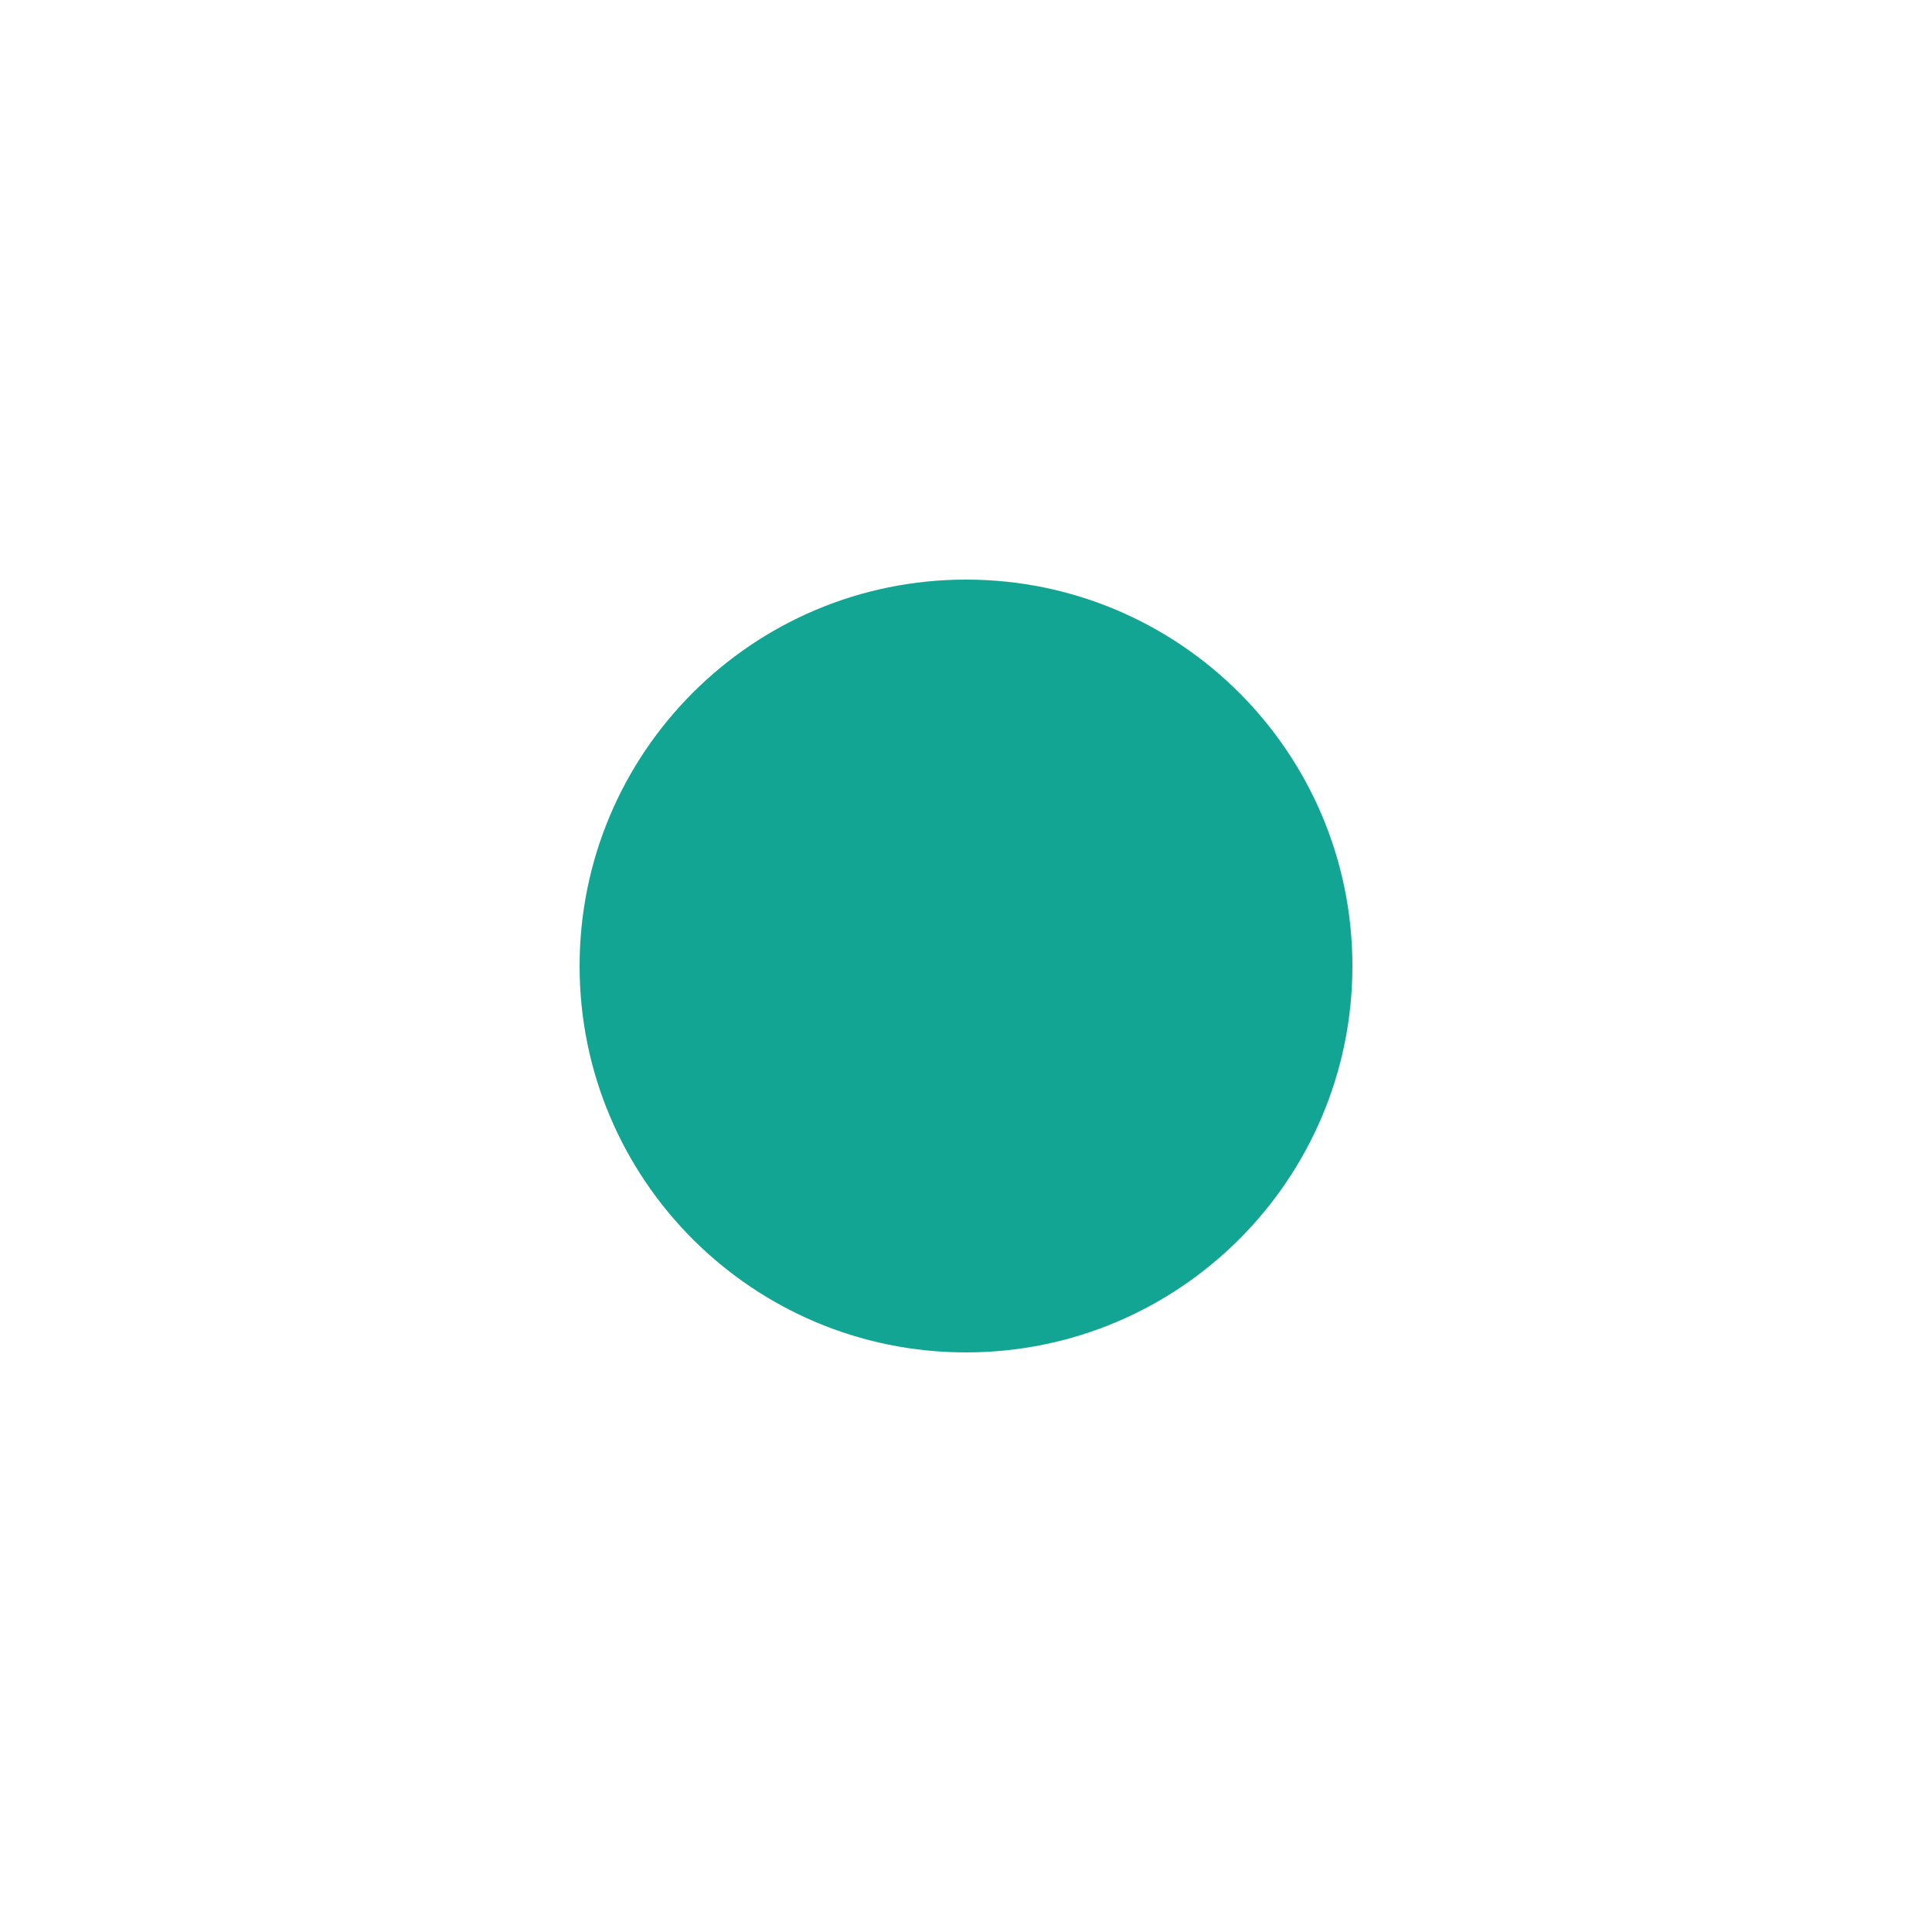
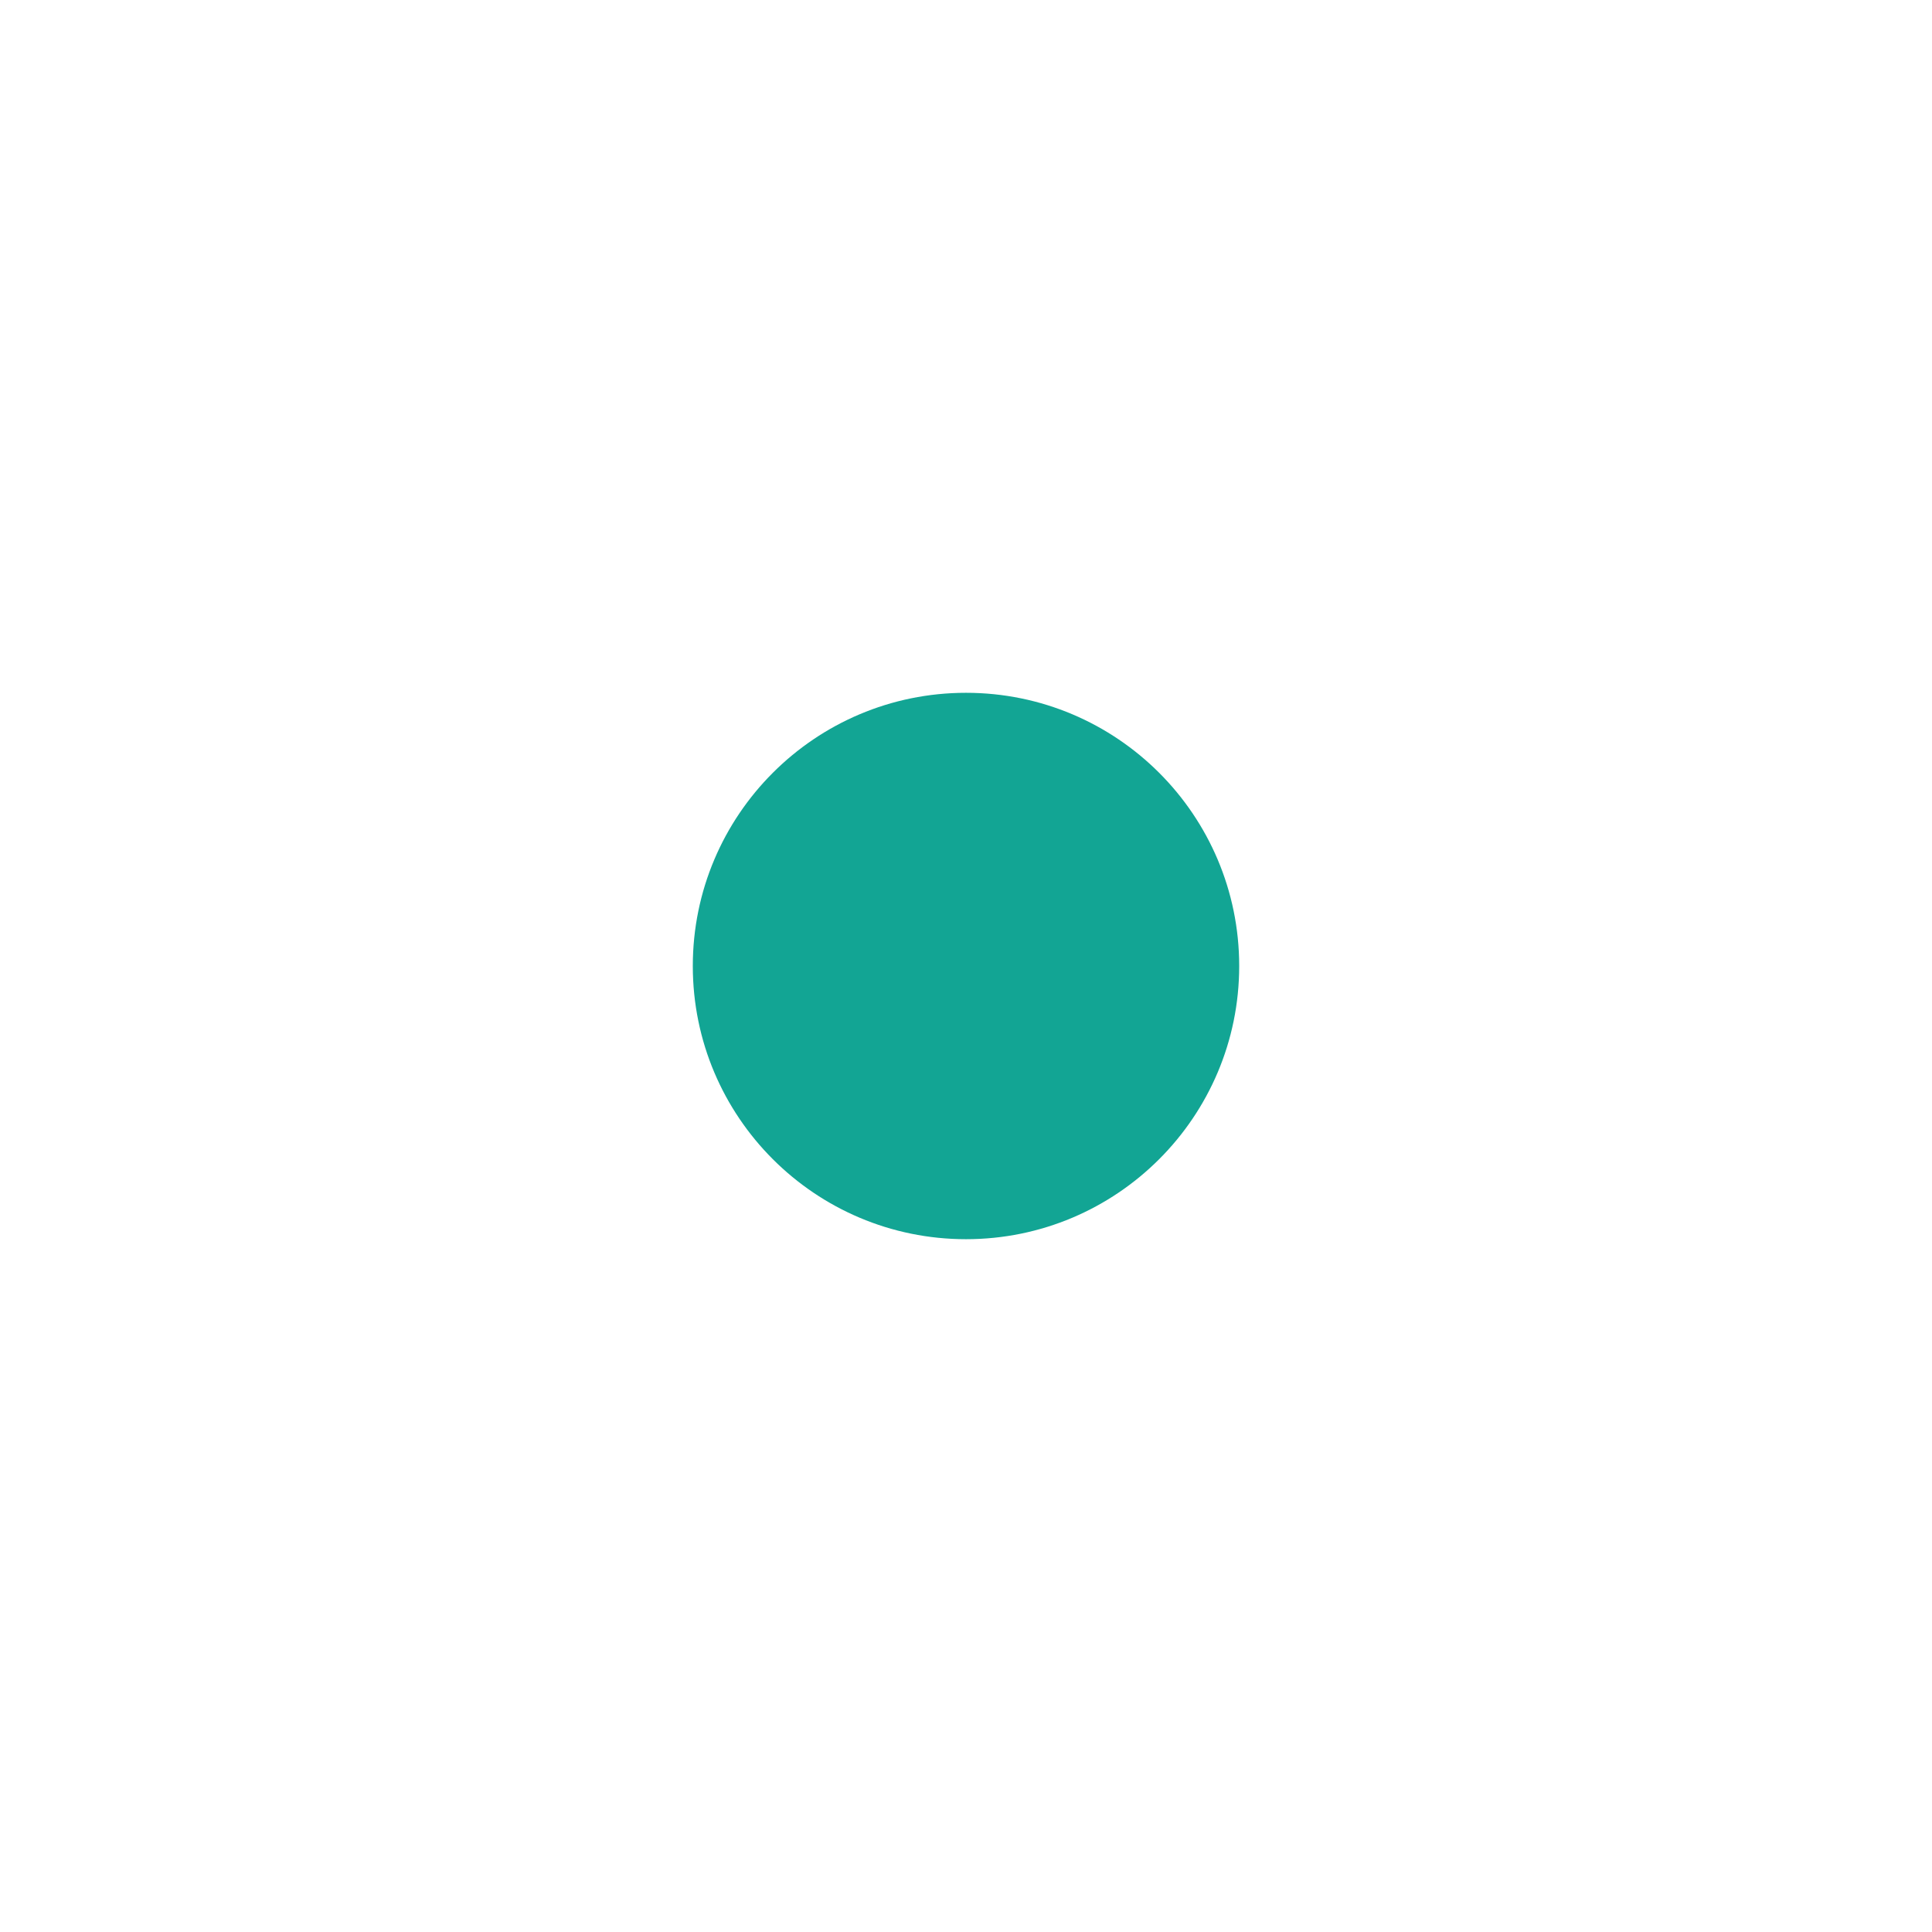
<svg xmlns="http://www.w3.org/2000/svg" viewBox="0 0 32 32">
  <style>
		.dot {
			fill: #12a594;
		}
		@media (prefers-color-scheme: dark) {
			.dot {
				fill: #6e56cf;
			}
		}
	</style>
-   <circle class="dot" cx="16" cy="16" r="6.4" />
+   <circle class="dot" cx="16" cy="16" r="4.525" />
</svg>
